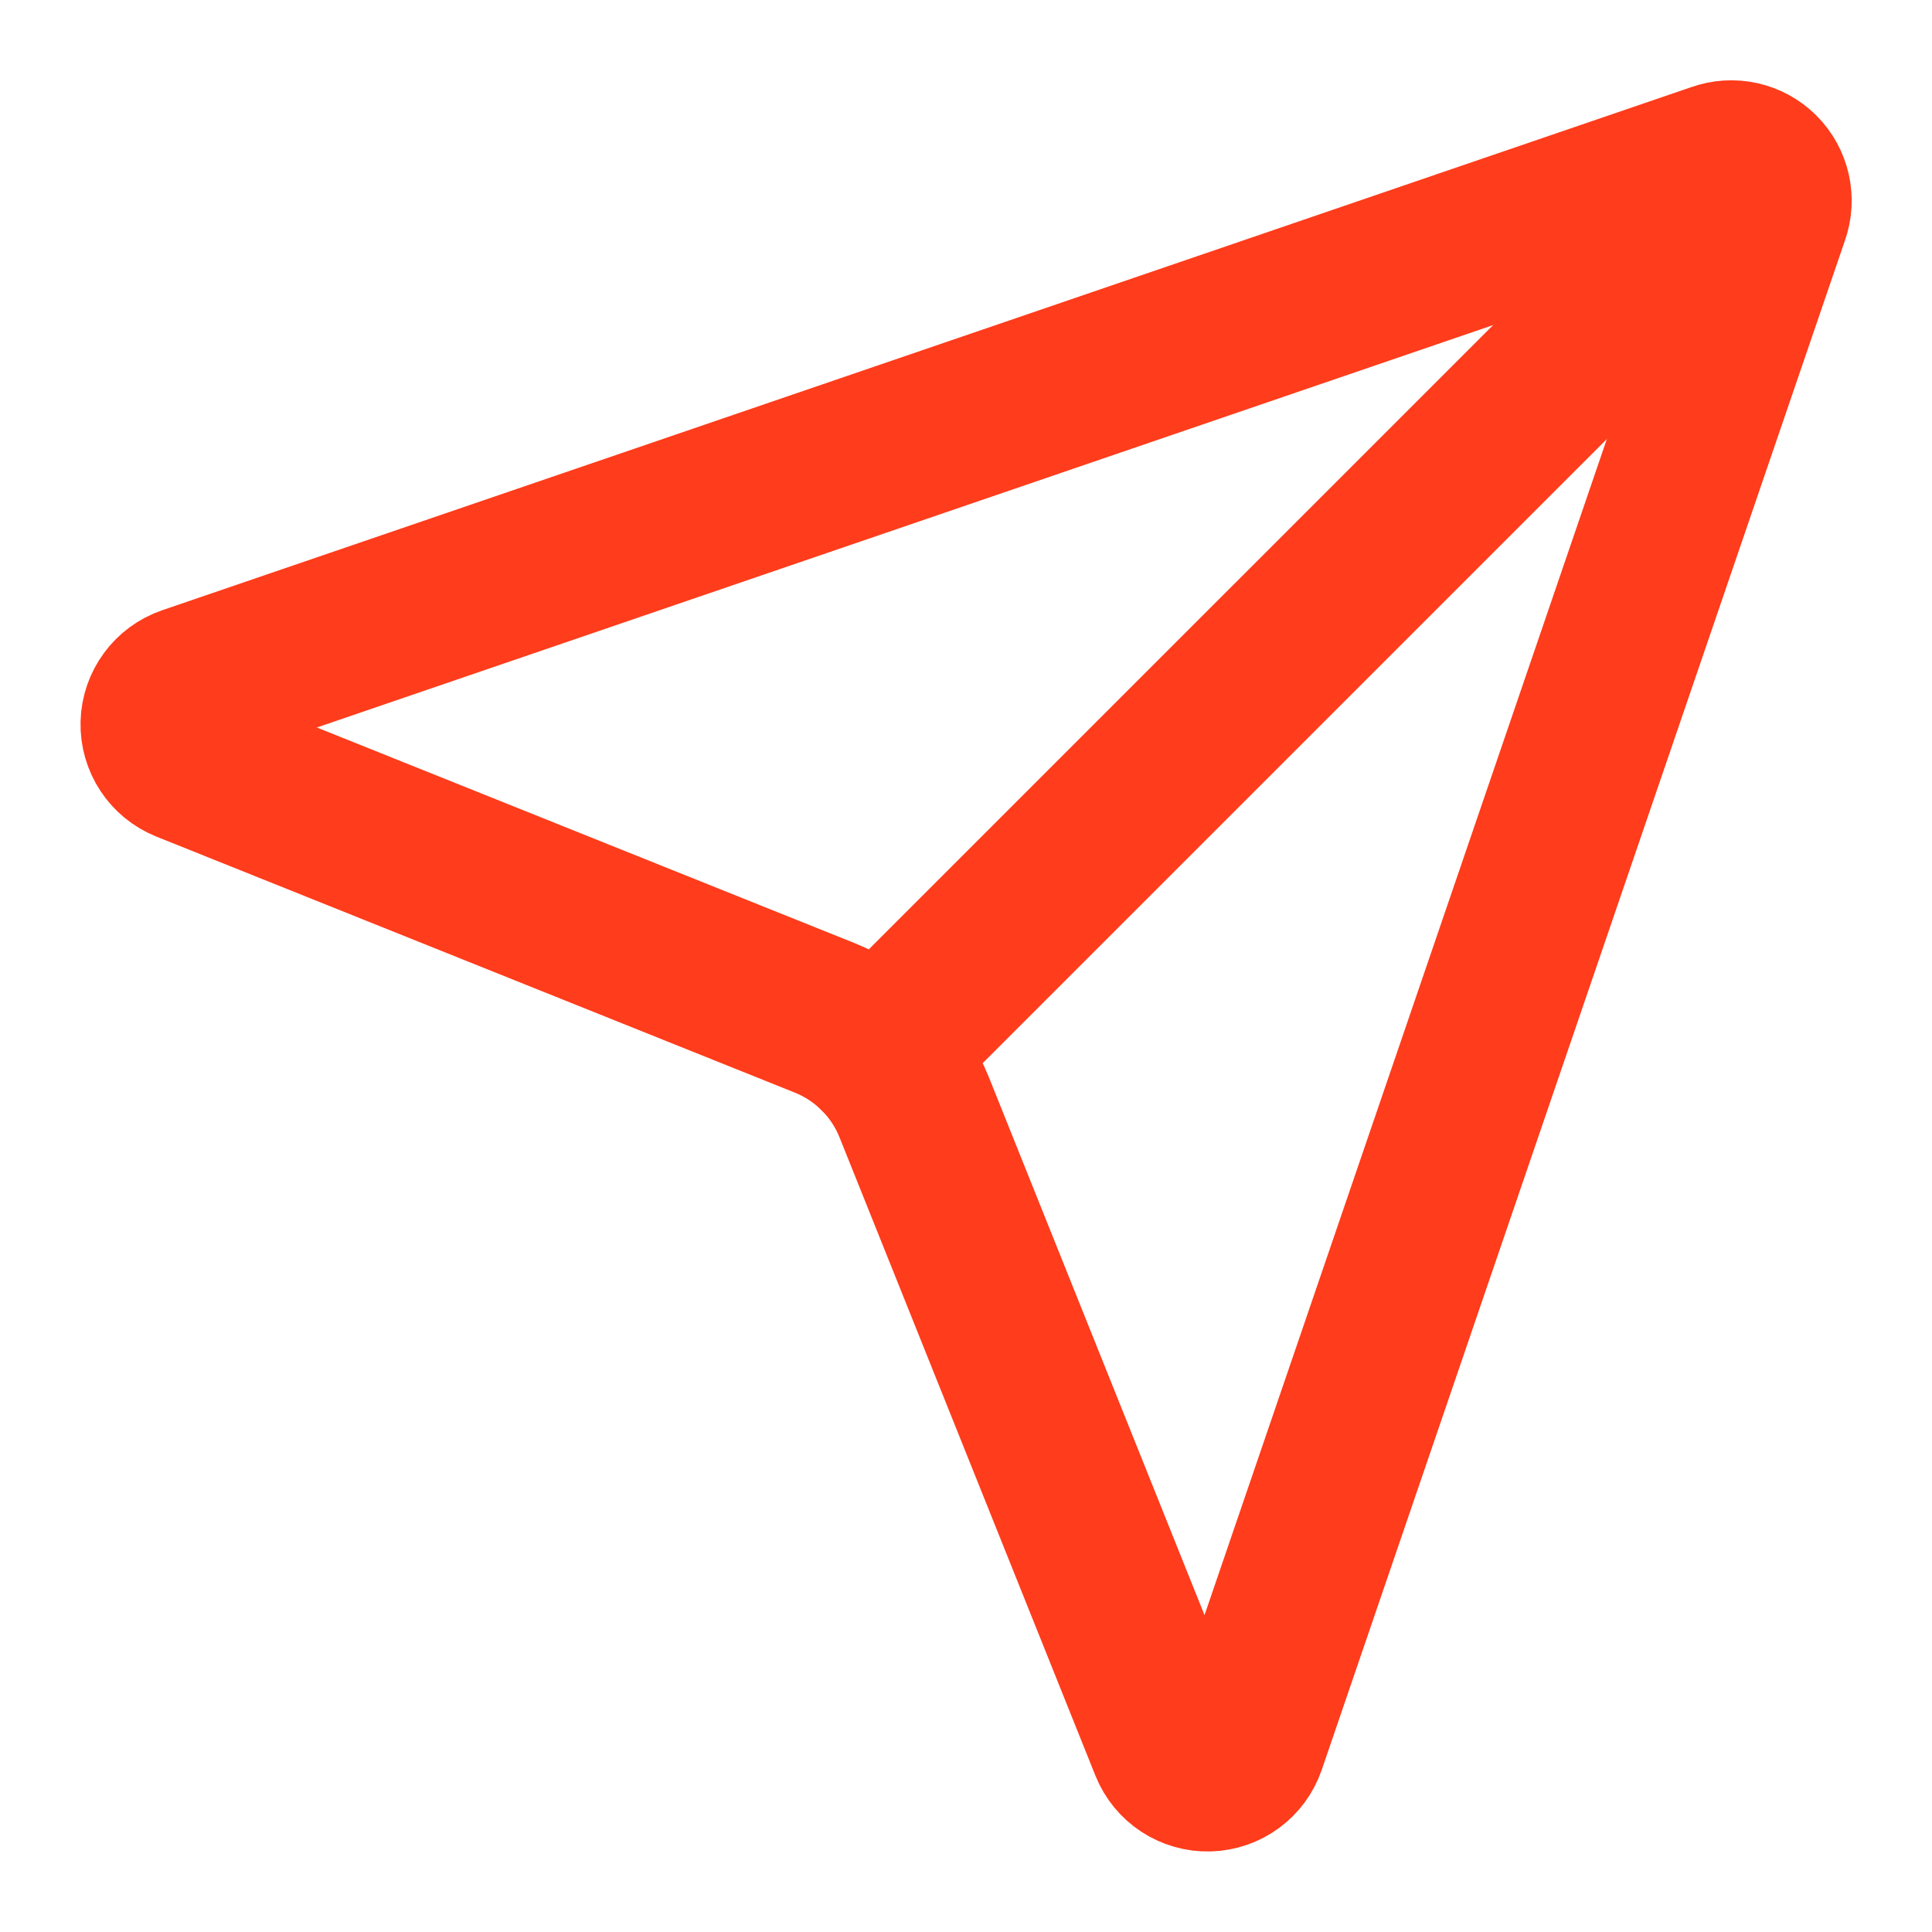
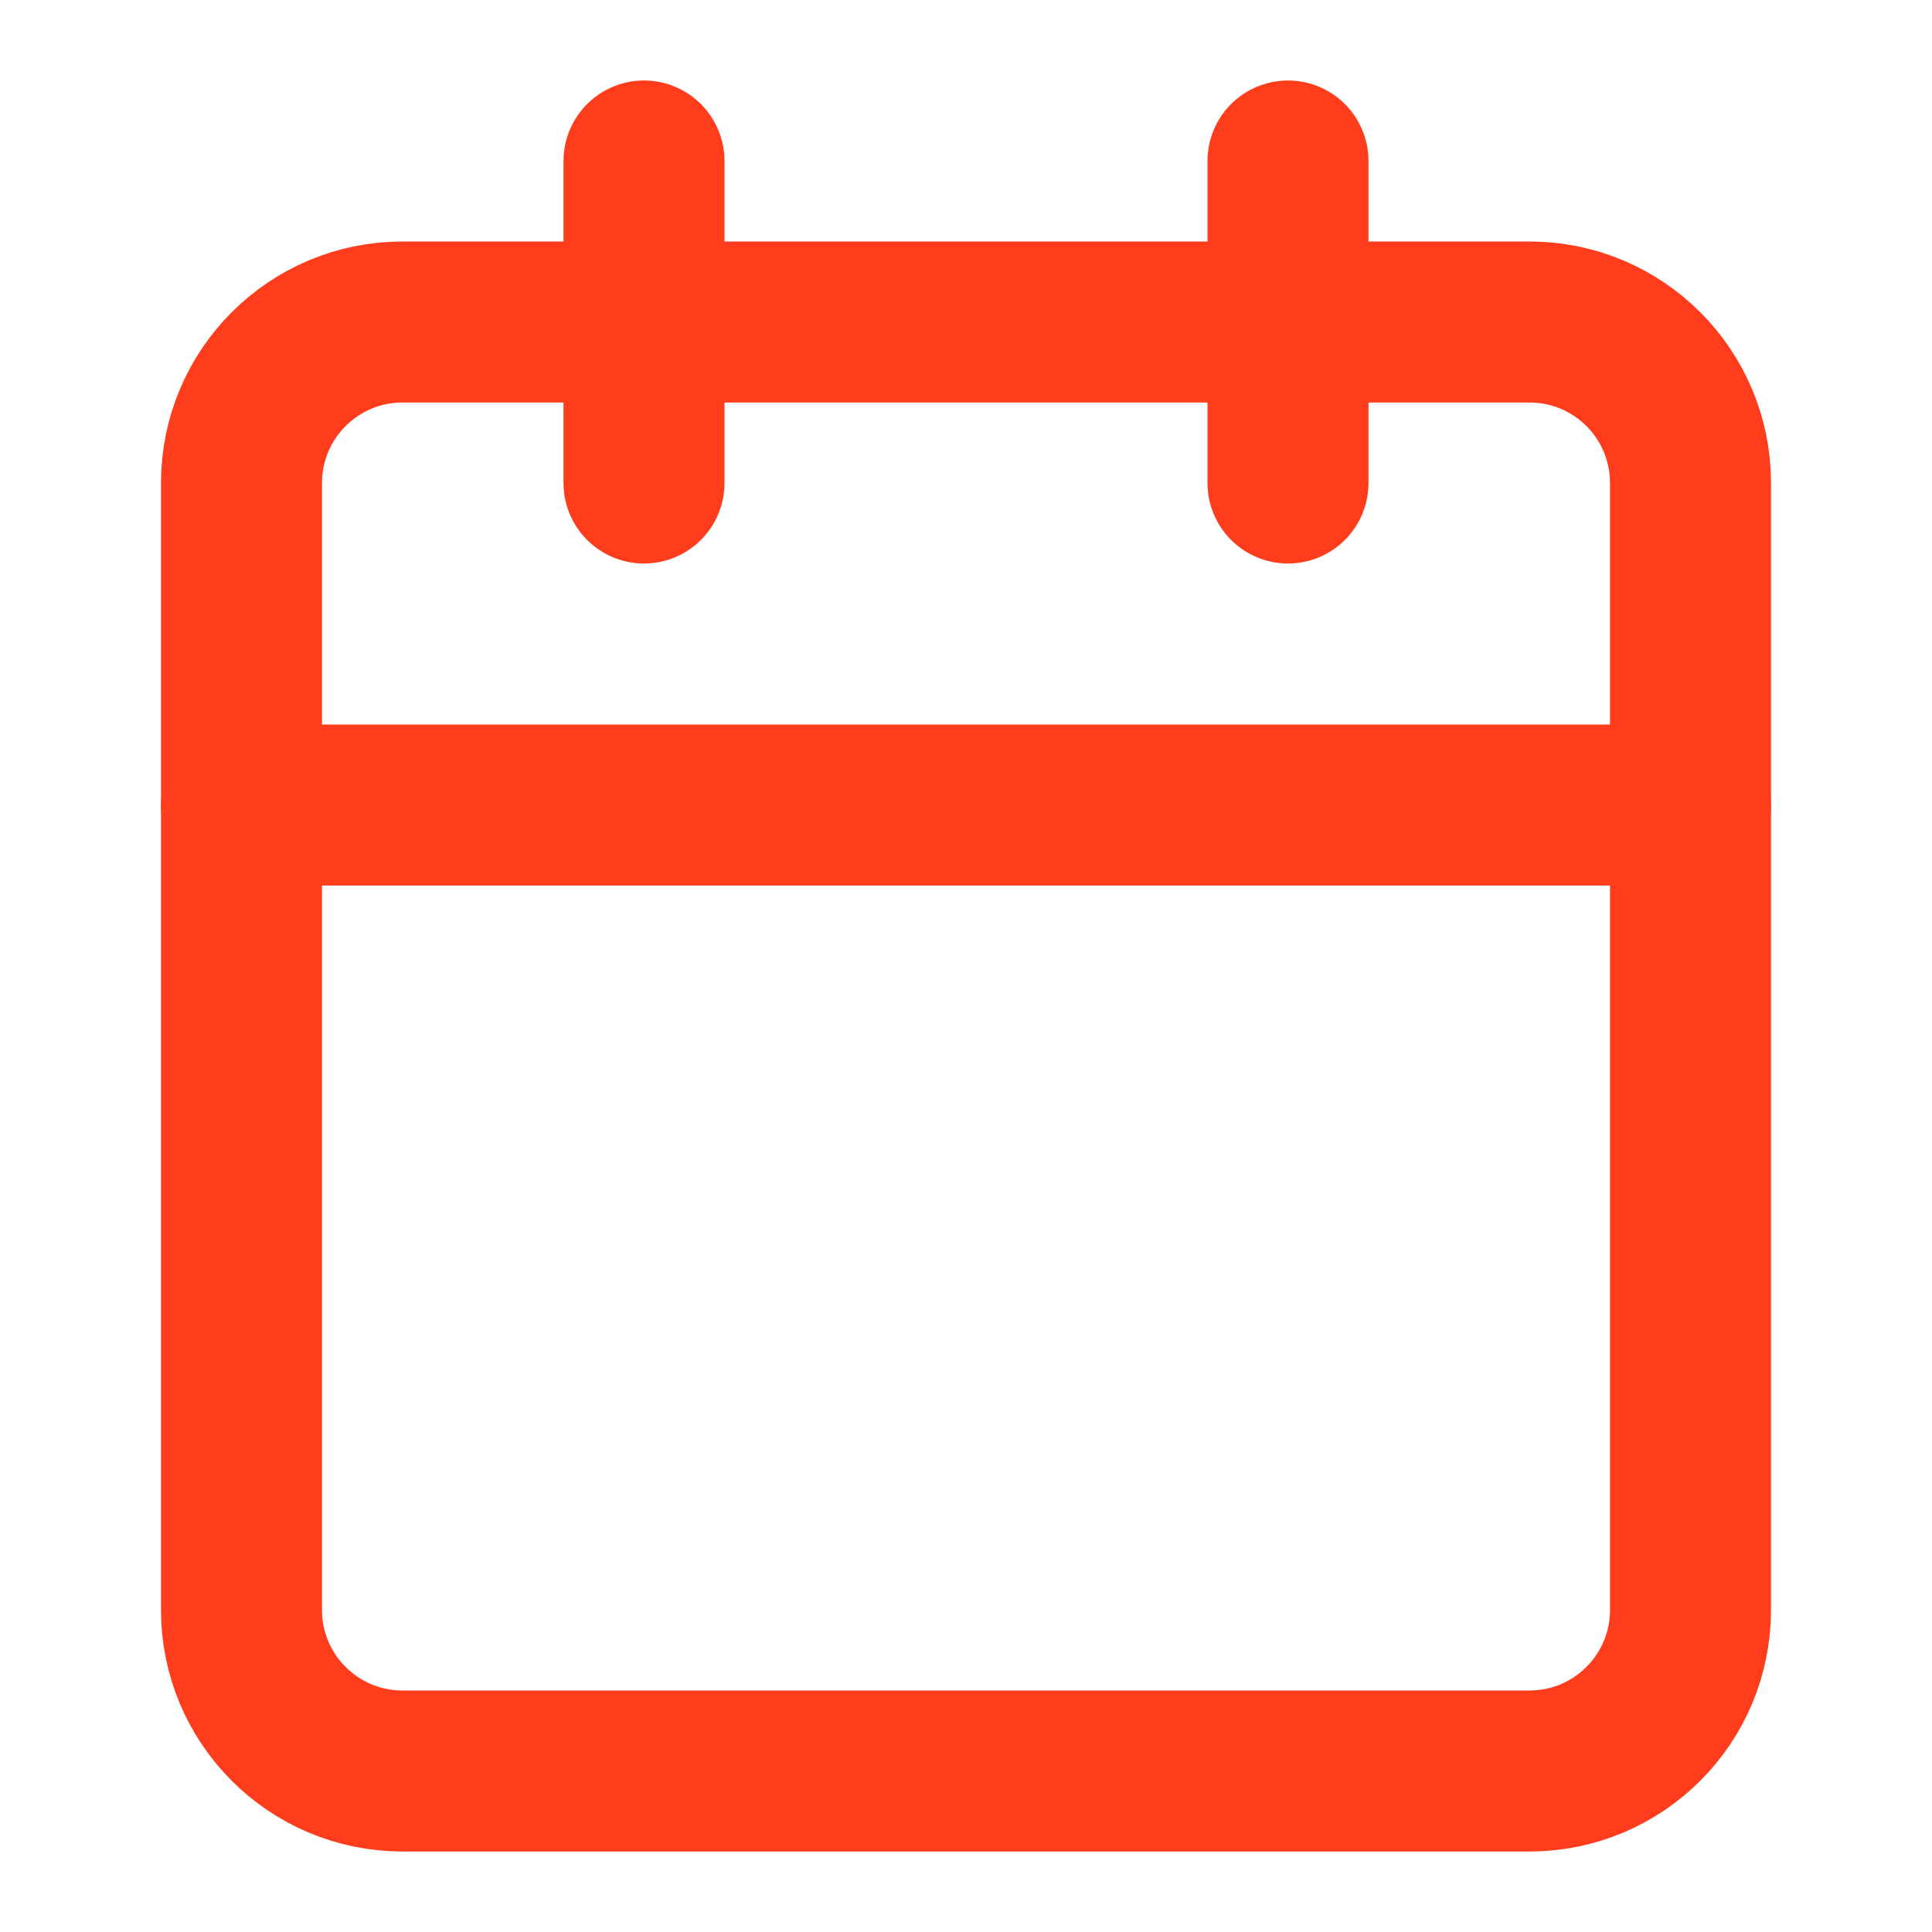
- <svg xmlns="http://www.w3.org/2000/svg" width="24" height="24" viewBox="0 0 24 24" fill="none" stroke="#ff3c1b" stroke-width="2" stroke-linecap="round" stroke-linejoin="round" class="lucide lucide-send-icon lucide-send">
-   <path d="M14.536 21.686a.5.5 0 0 0 .937-.024l6.5-19a.496.496 0 0 0-.635-.635l-19 6.5a.5.5 0 0 0-.024.937l7.93 3.18a2 2 0 0 1 1.112 1.11z" />
-   <path d="m21.854 2.147-10.94 10.939" />
+ <svg xmlns="http://www.w3.org/2000/svg" width="24" height="24" viewBox="0 0 24 24" fill="none" stroke="#ff3c1b" stroke-width="2" stroke-linecap="round" stroke-linejoin="round" class="lucide lucide-calendar-icon lucide-calendar">
+   <path d="M8 2v4" />
+   <path d="M16 2v4" />
+   <rect width="18" height="18" x="3" y="4" rx="2" />
+   <path d="M3 10h18" />
</svg>
